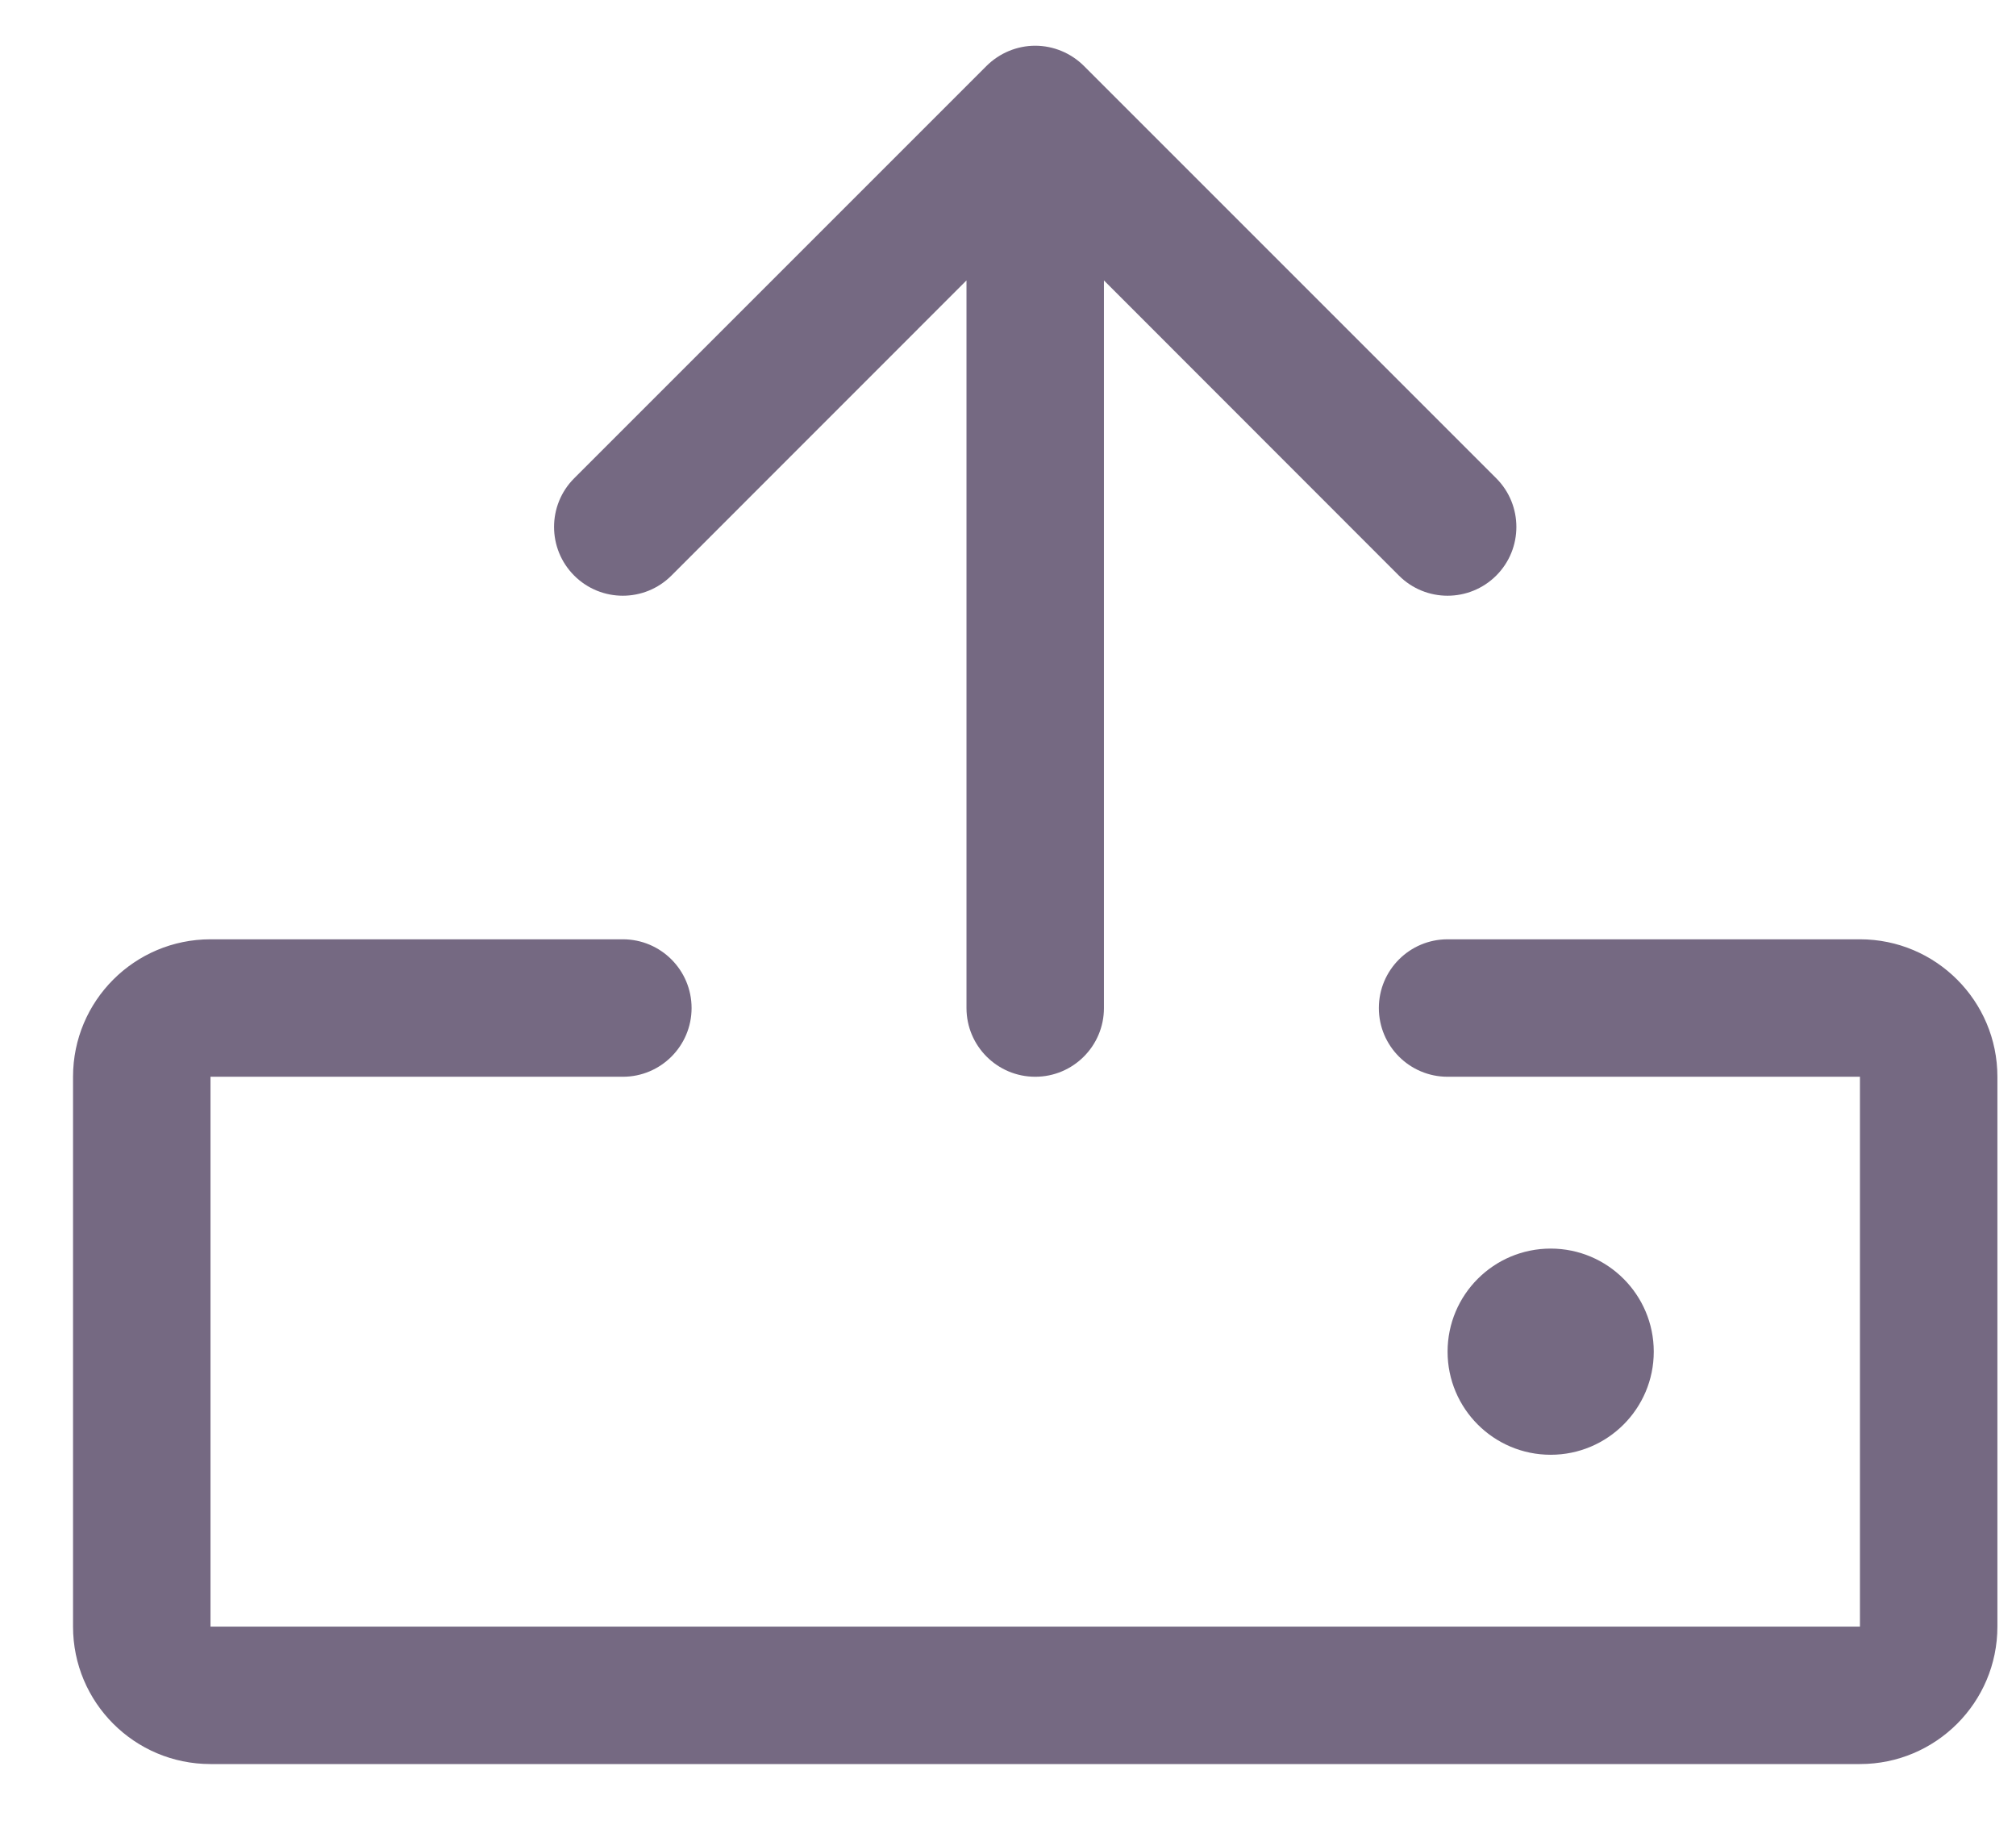
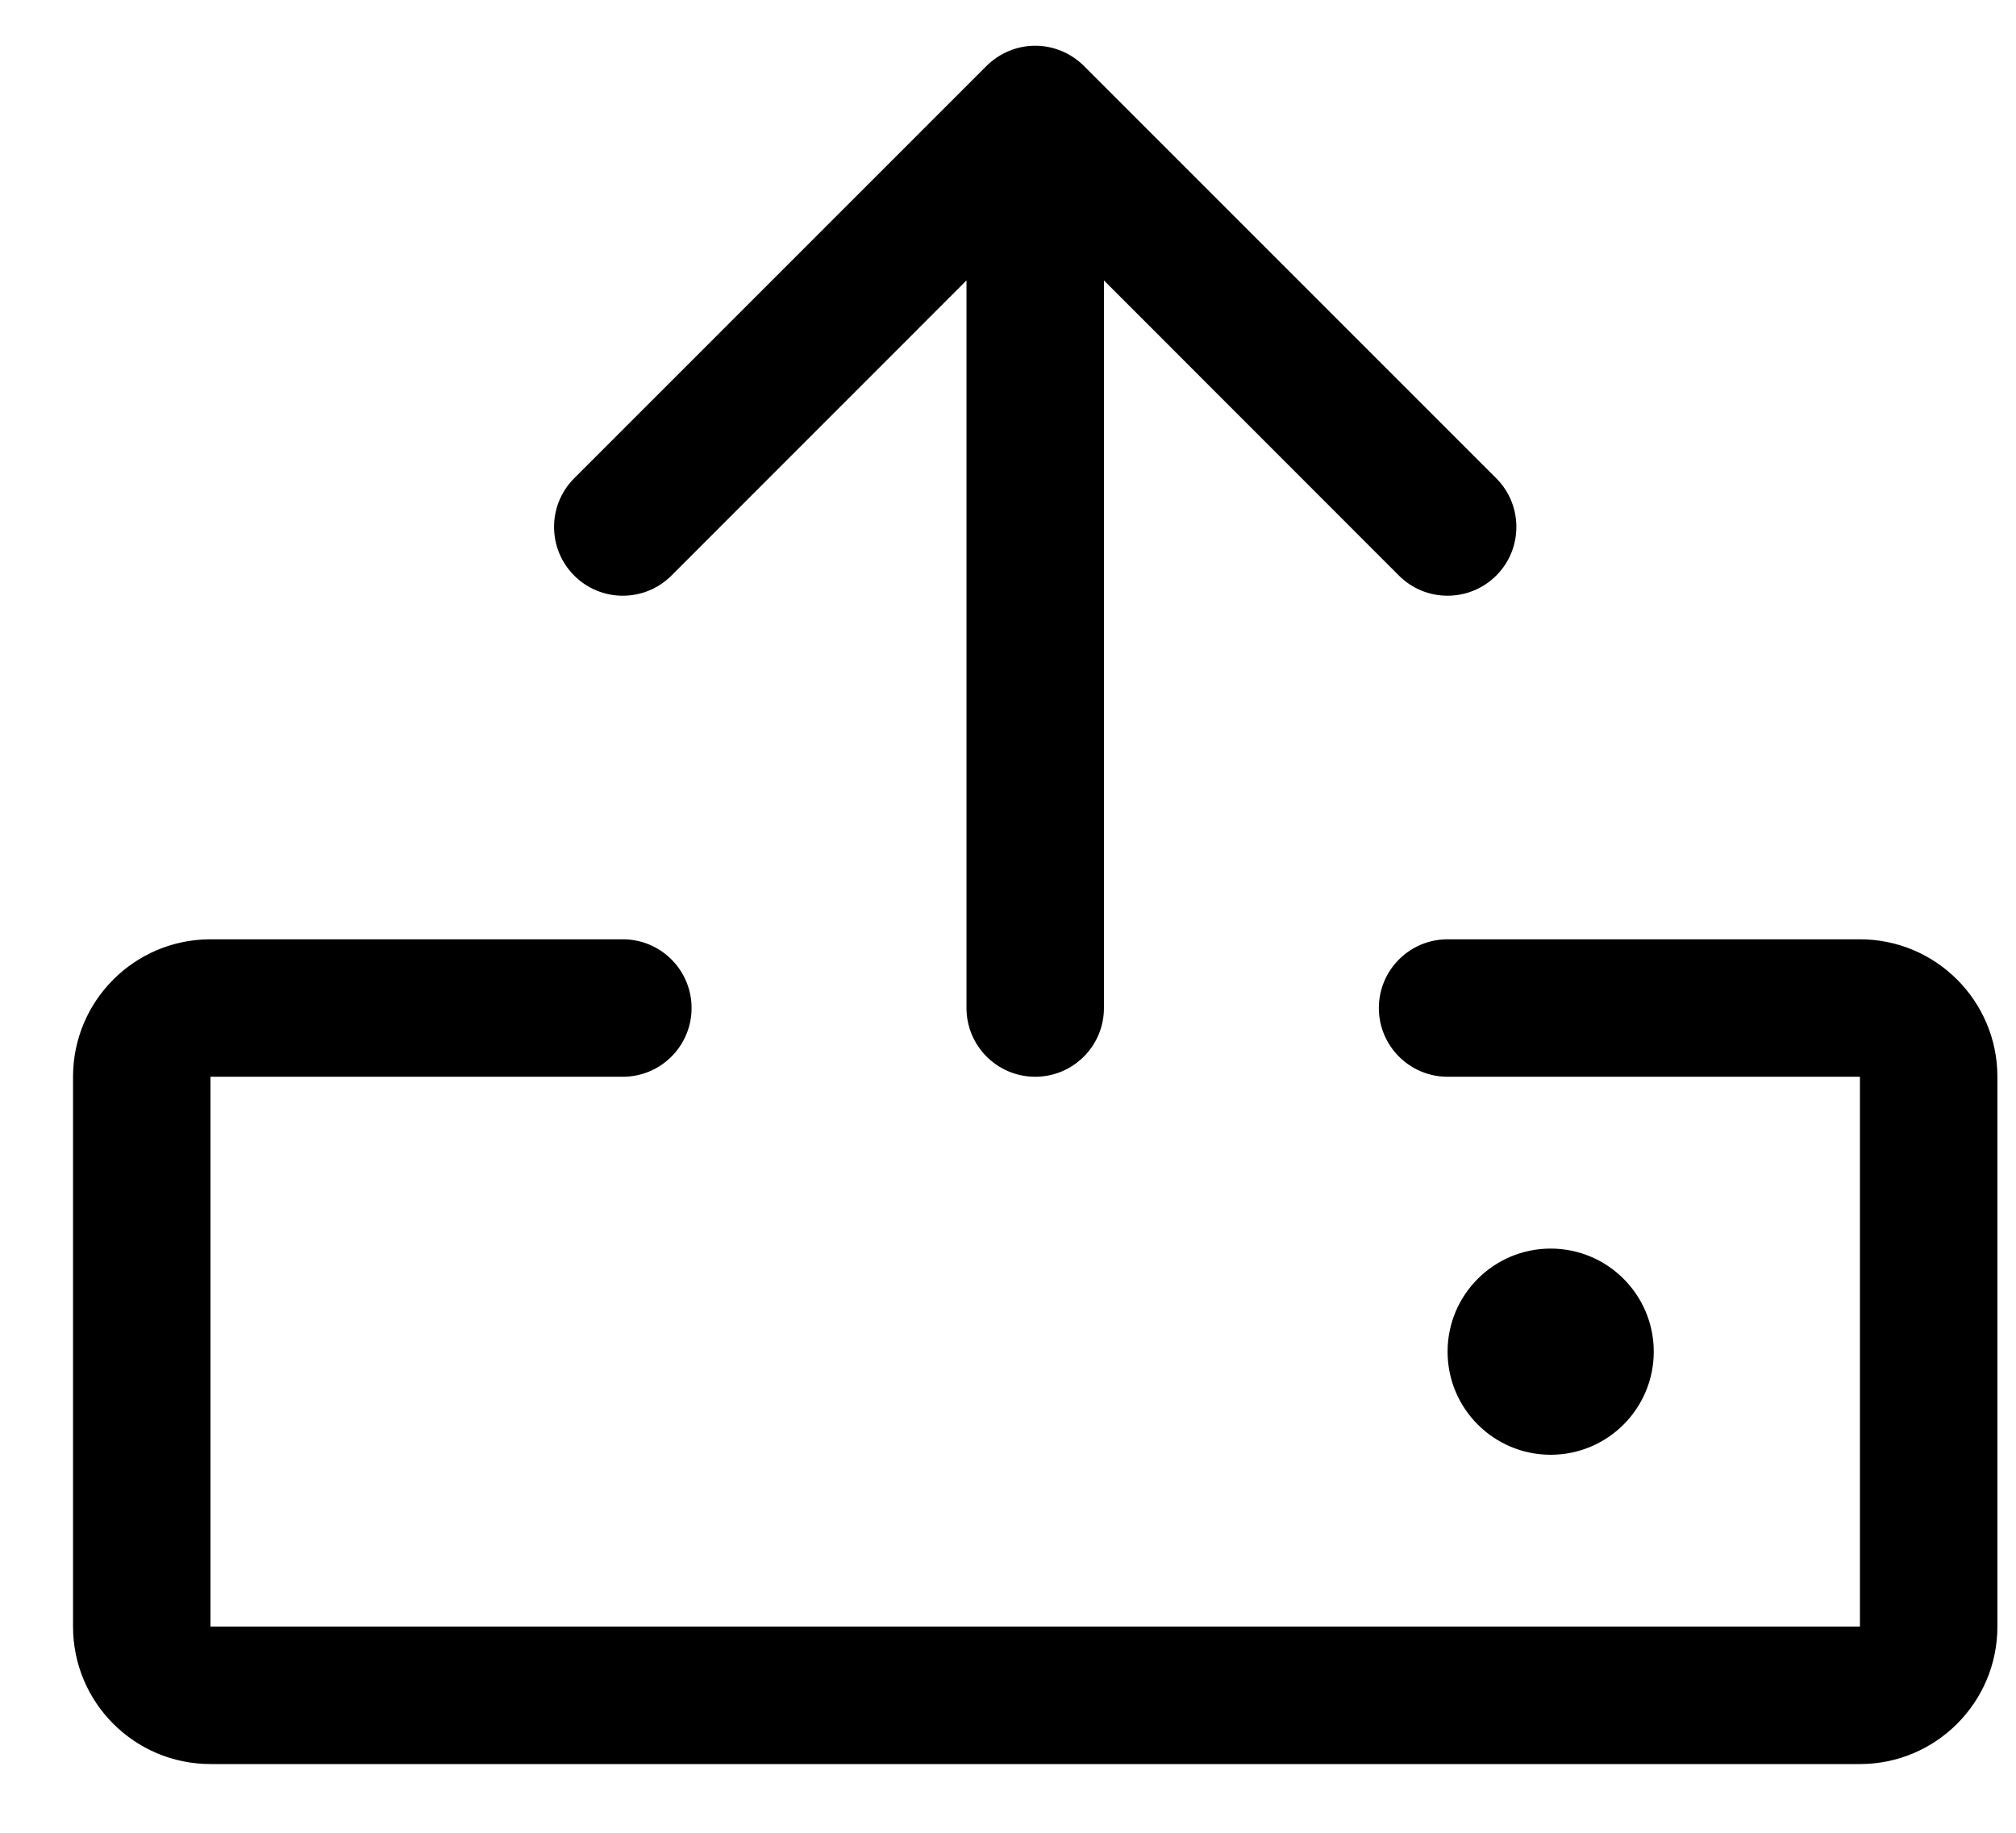
- <svg xmlns="http://www.w3.org/2000/svg" width="22" height="20" viewBox="0 0 22 20" fill="none">
-   <path fill-rule="evenodd" clip-rule="evenodd" d="M21.797 11.75V17.75C21.797 18.578 21.125 19.25 20.297 19.25H2.297C1.468 19.25 0.797 18.578 0.797 17.75V11.75C0.797 10.922 1.468 10.25 2.297 10.25H6.797C7.211 10.25 7.547 10.586 7.547 11C7.547 11.414 7.211 11.75 6.797 11.75H2.297V17.75H20.297V11.75H15.797C15.383 11.75 15.047 11.414 15.047 11C15.047 10.586 15.383 10.25 15.797 10.25H20.297C21.125 10.25 21.797 10.922 21.797 11.75ZM7.327 6.281L10.547 3.06V11C10.547 11.414 10.883 11.75 11.297 11.75C11.711 11.75 12.047 11.414 12.047 11V3.06L15.266 6.281C15.559 6.574 16.034 6.574 16.328 6.281C16.621 5.988 16.621 5.512 16.328 5.219L11.828 0.719C11.687 0.579 11.496 0.499 11.297 0.499C11.098 0.499 10.907 0.579 10.766 0.719L6.266 5.219C5.973 5.512 5.973 5.988 6.266 6.281C6.559 6.574 7.034 6.574 7.327 6.281ZM18.047 14.75C18.047 14.129 17.543 13.625 16.922 13.625C16.301 13.625 15.797 14.129 15.797 14.75C15.797 15.371 16.301 15.875 16.922 15.875C17.543 15.875 18.047 15.371 18.047 14.75Z" fill="#756982" />
+ <svg xmlns="http://www.w3.org/2000/svg" width="22" height="20" viewBox="0 0 22 20" fill="current">
+   <path fill-rule="evenodd" clip-rule="evenodd" d="M21.797 11.75V17.75C21.797 18.578 21.125 19.25 20.297 19.25H2.297C1.468 19.25 0.797 18.578 0.797 17.75V11.75C0.797 10.922 1.468 10.25 2.297 10.25H6.797C7.211 10.25 7.547 10.586 7.547 11C7.547 11.414 7.211 11.75 6.797 11.75H2.297V17.75H20.297V11.75H15.797C15.383 11.75 15.047 11.414 15.047 11C15.047 10.586 15.383 10.25 15.797 10.25H20.297C21.125 10.25 21.797 10.922 21.797 11.75ZM7.327 6.281L10.547 3.06V11C10.547 11.414 10.883 11.75 11.297 11.75C11.711 11.75 12.047 11.414 12.047 11V3.06L15.266 6.281C15.559 6.574 16.034 6.574 16.328 6.281C16.621 5.988 16.621 5.512 16.328 5.219L11.828 0.719C11.687 0.579 11.496 0.499 11.297 0.499C11.098 0.499 10.907 0.579 10.766 0.719L6.266 5.219C5.973 5.512 5.973 5.988 6.266 6.281C6.559 6.574 7.034 6.574 7.327 6.281ZM18.047 14.75C18.047 14.129 17.543 13.625 16.922 13.625C16.301 13.625 15.797 14.129 15.797 14.75C15.797 15.371 16.301 15.875 16.922 15.875C17.543 15.875 18.047 15.371 18.047 14.75Z" fill="current" />
</svg>
